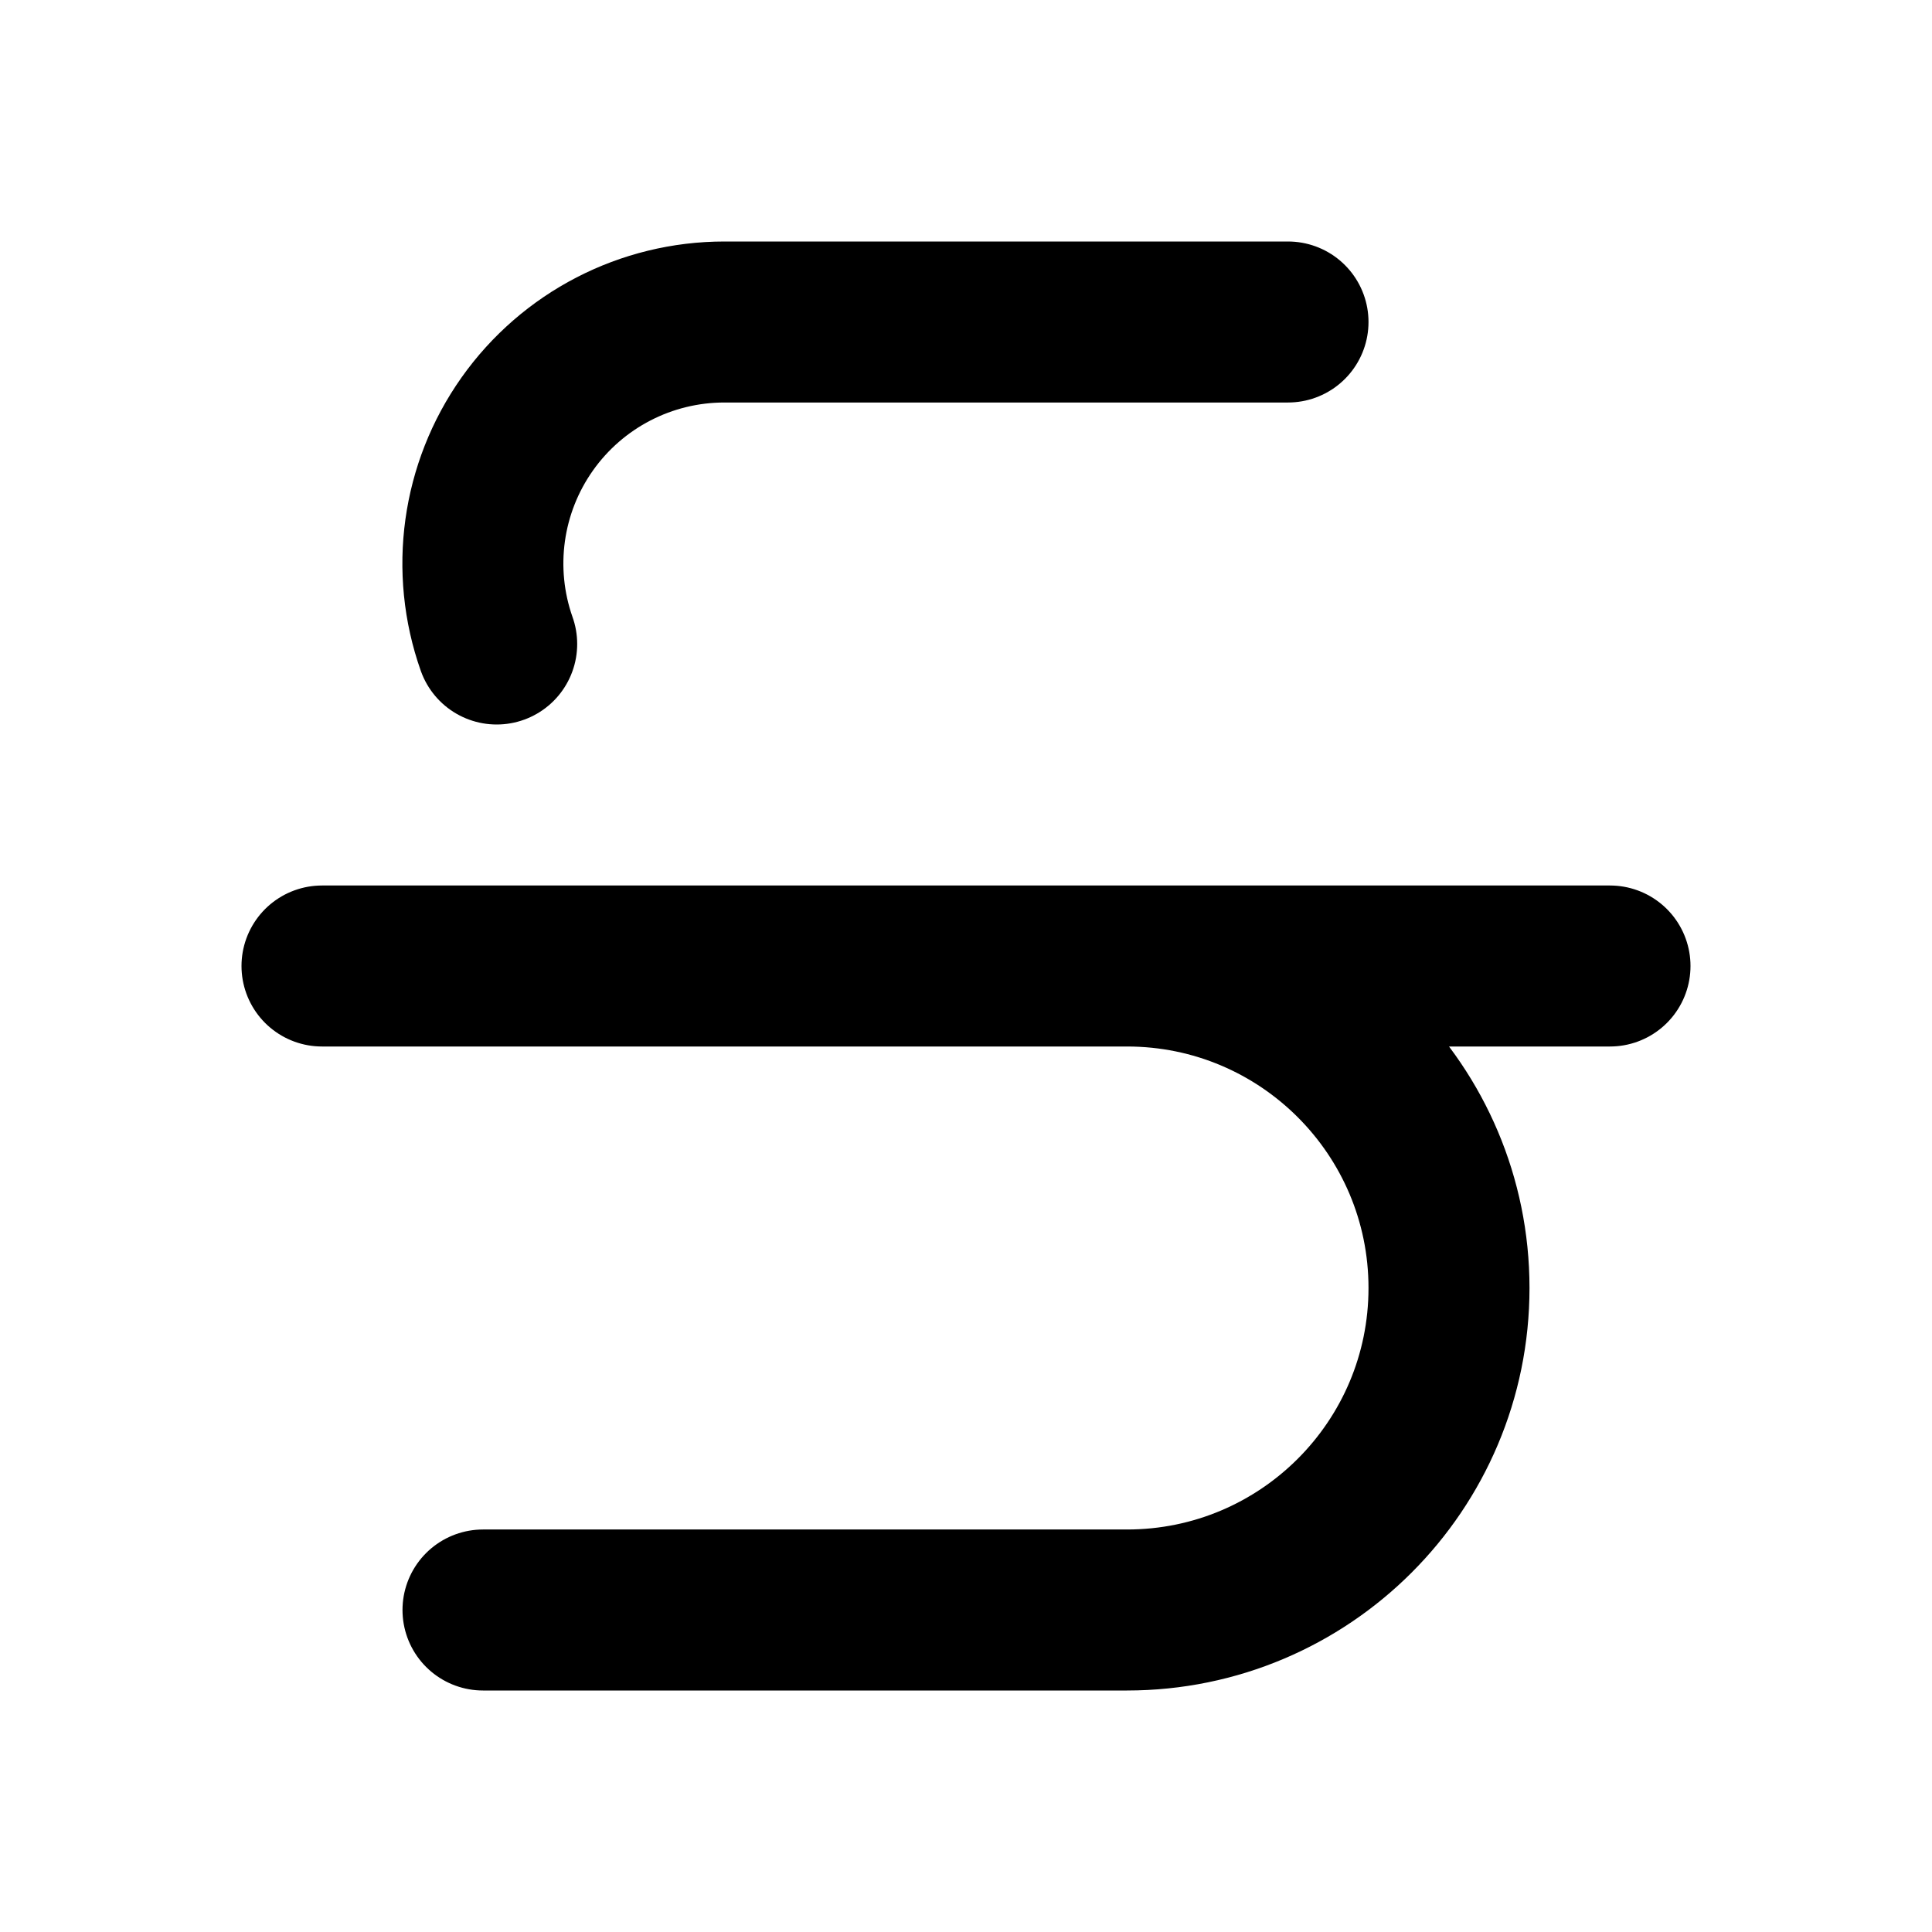
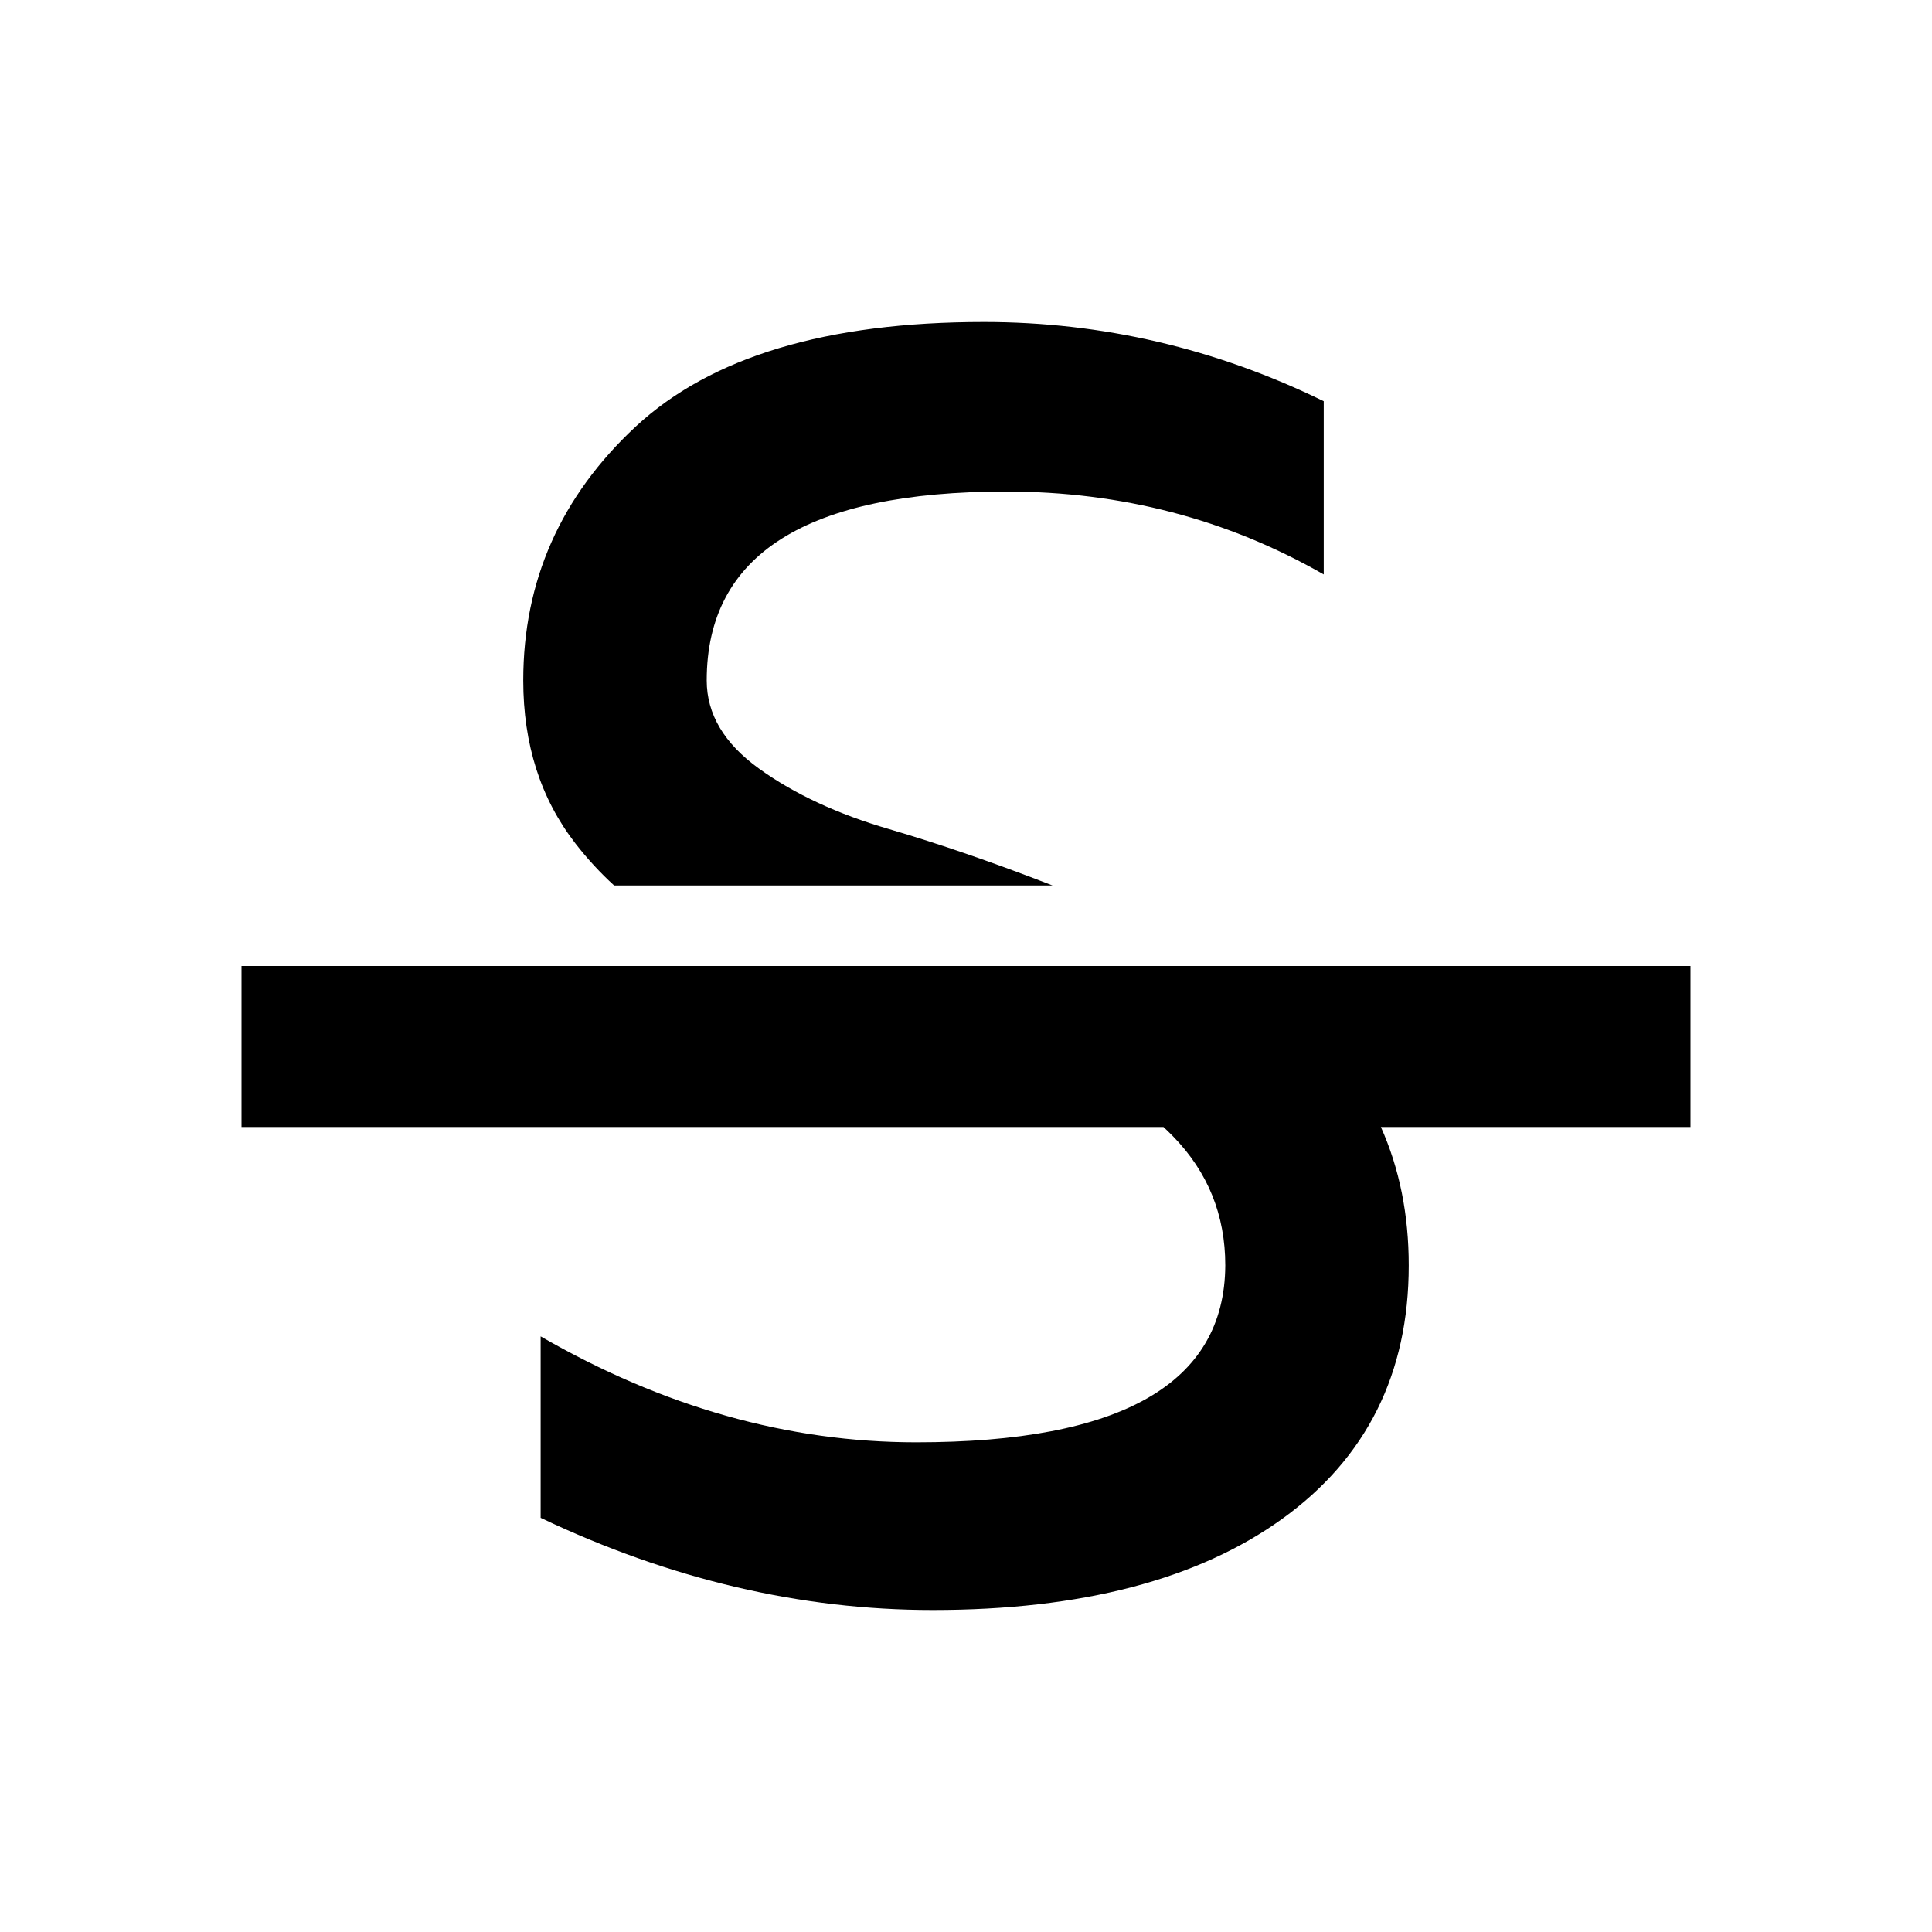
- <svg xmlns="http://www.w3.org/2000/svg" width="24" height="24" fill="none" stroke="currentColor" stroke-linecap="round" stroke-linejoin="round" stroke-width="2" viewBox="0 0 24 24">
-   <path d="M16 4H9a3 3 0 0 0-2.83 4M14 12a4 4 0 0 1 0 8H6m-2-8h16" />
+ <svg xmlns="http://www.w3.org/2000/svg" viewBox="0 0 24 24" fill="currentColor">
+   <path d="M17.154 14C17.385 14.516 17.5 15.089 17.5 15.72C17.5 17.062 16.976 18.112 15.929 18.867C14.881 19.622 13.434 20 11.586 20C9.947 20 8.323 19.619 6.716 18.855V16.601C8.235 17.478 9.791 17.917 11.382 17.917C13.933 17.917 15.213 17.185 15.221 15.72C15.221 15.094 15.005 14.56 14.573 14.117C14.534 14.077 14.494 14.038 14.453 14H3V12H21V14H17.154ZM13.076 11H7.629C7.457 10.843 7.296 10.669 7.148 10.478C6.716 9.921 6.5 9.246 6.5 8.452C6.5 7.216 6.966 6.165 7.897 5.299C8.829 4.433 10.271 4 12.222 4C13.693 4 15.101 4.328 16.444 4.984V7.136C15.245 6.449 13.929 6.106 12.498 6.106C10.019 6.106 8.779 6.888 8.779 8.452C8.779 8.872 8.997 9.238 9.433 9.551C9.869 9.864 10.407 10.114 11.046 10.3C11.666 10.482 12.343 10.715 13.076 11H13.076Z" />
</svg>
